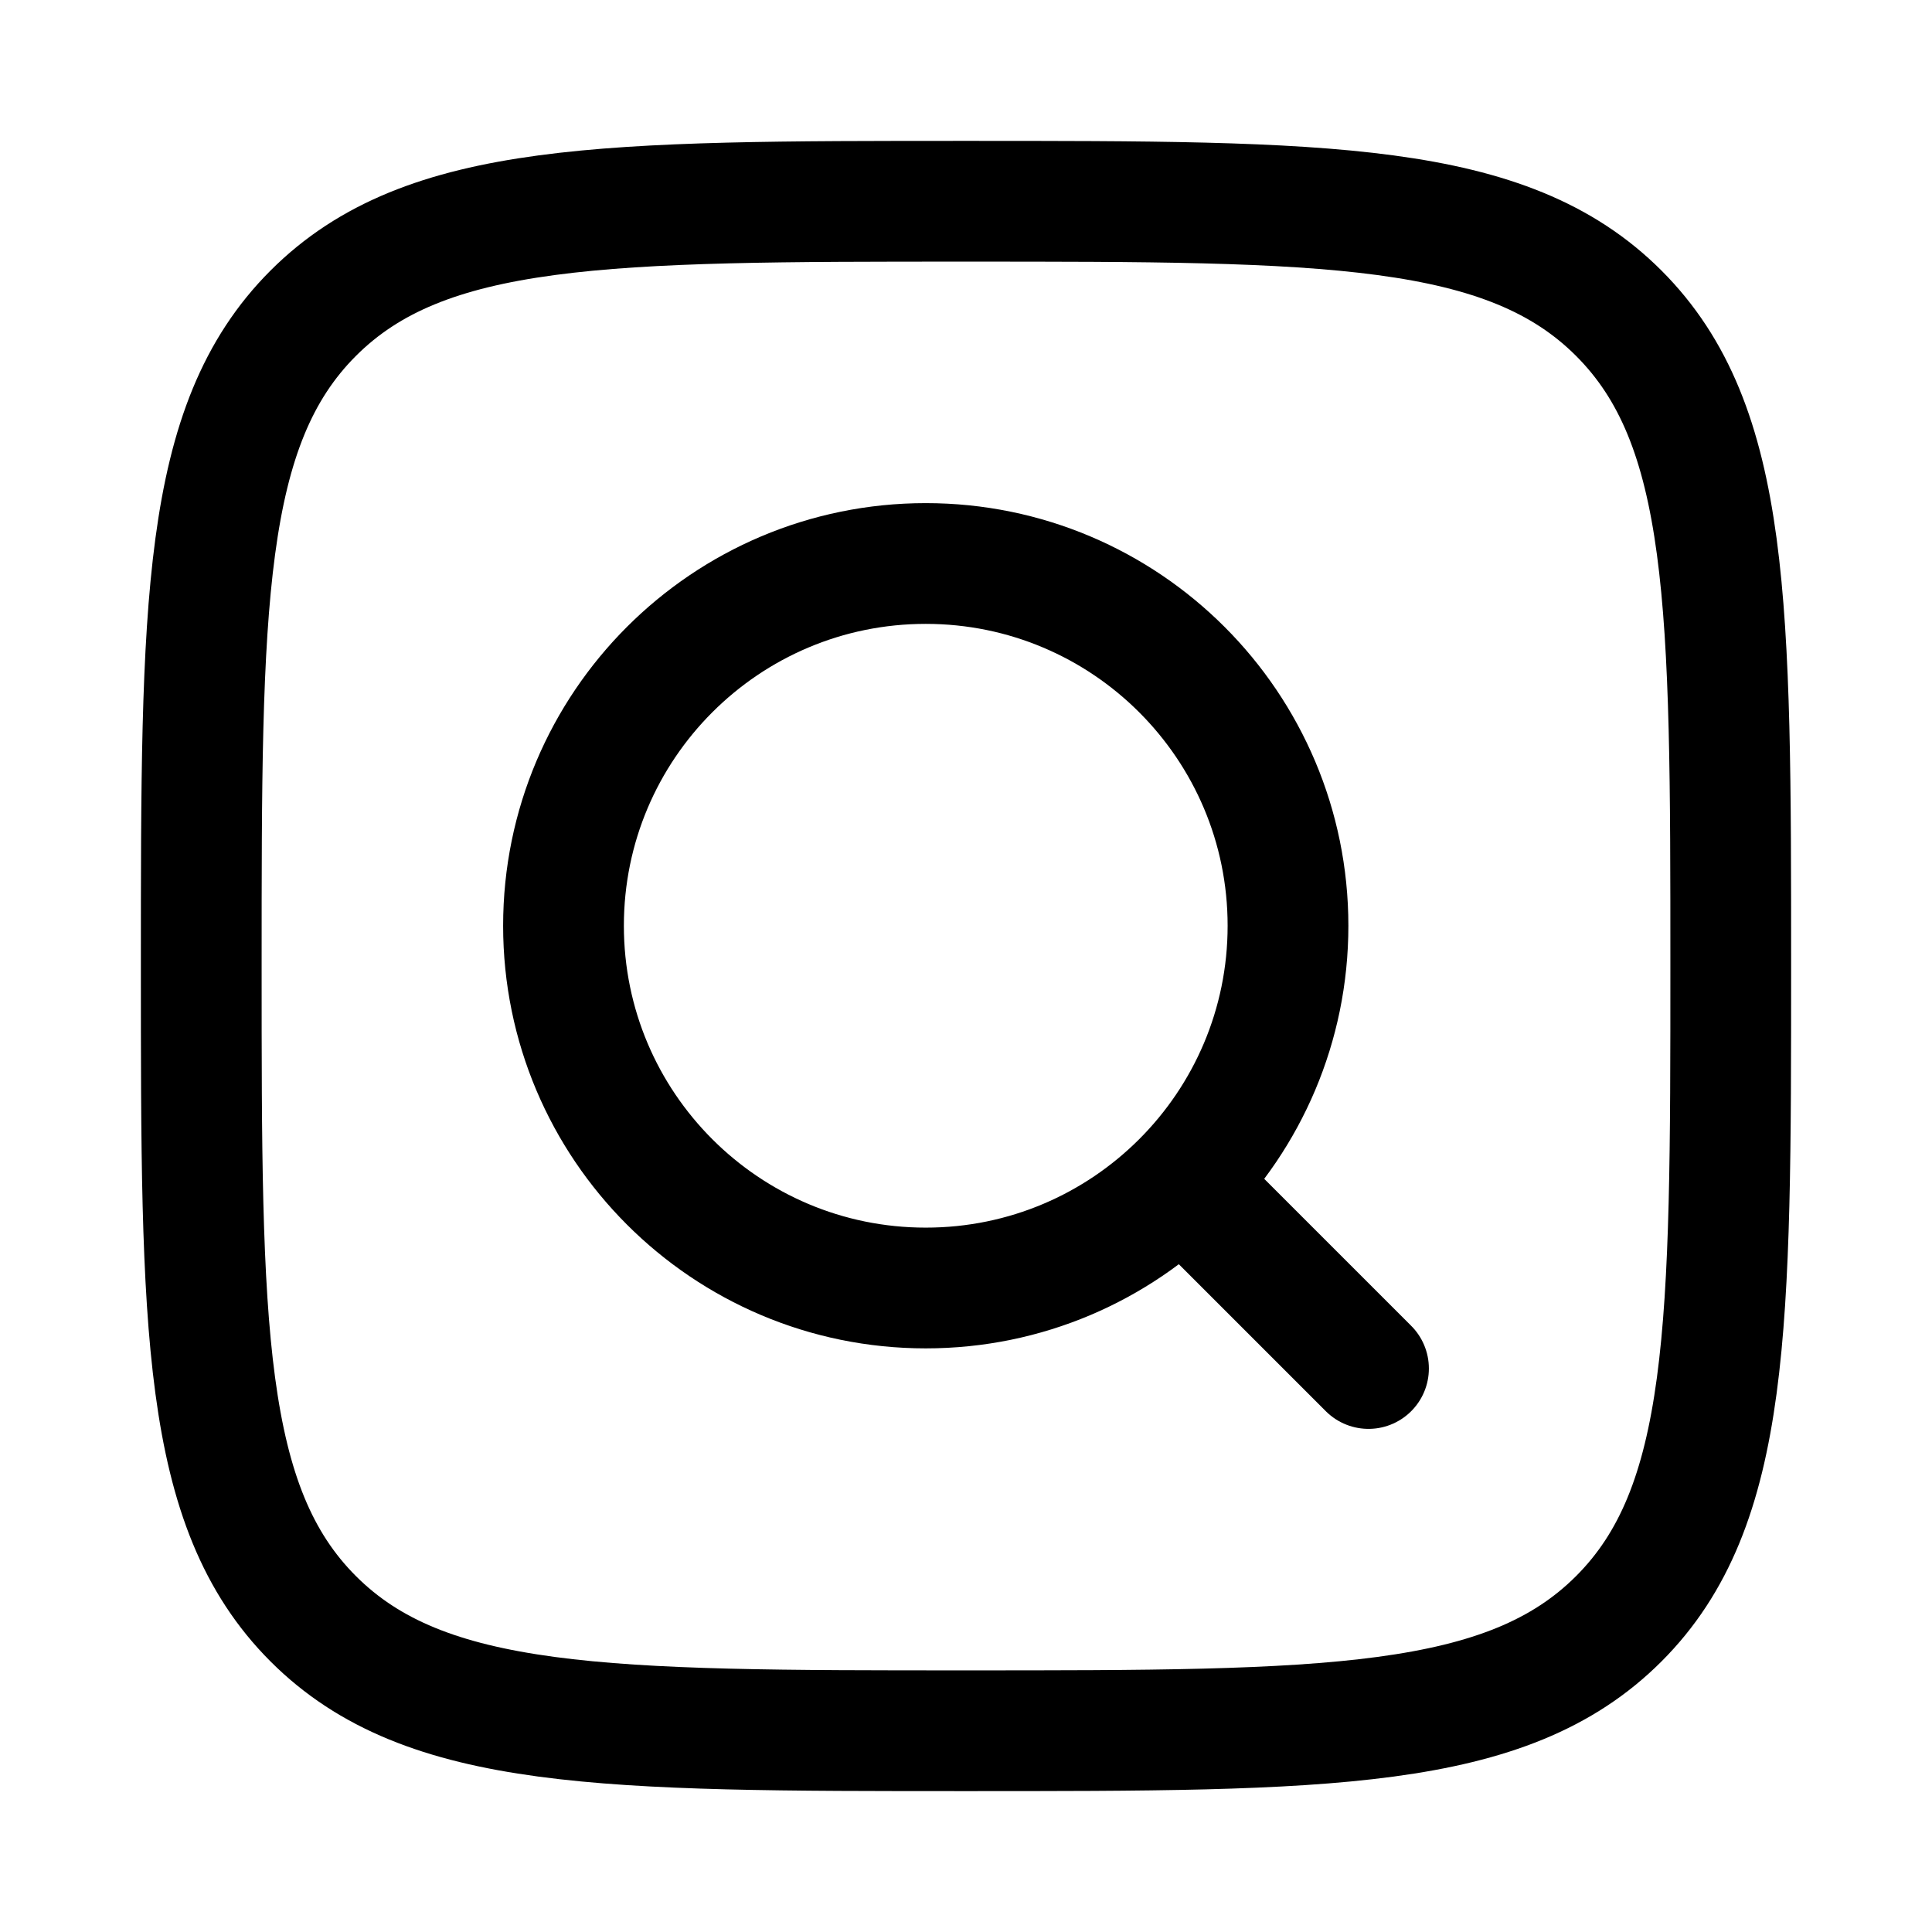
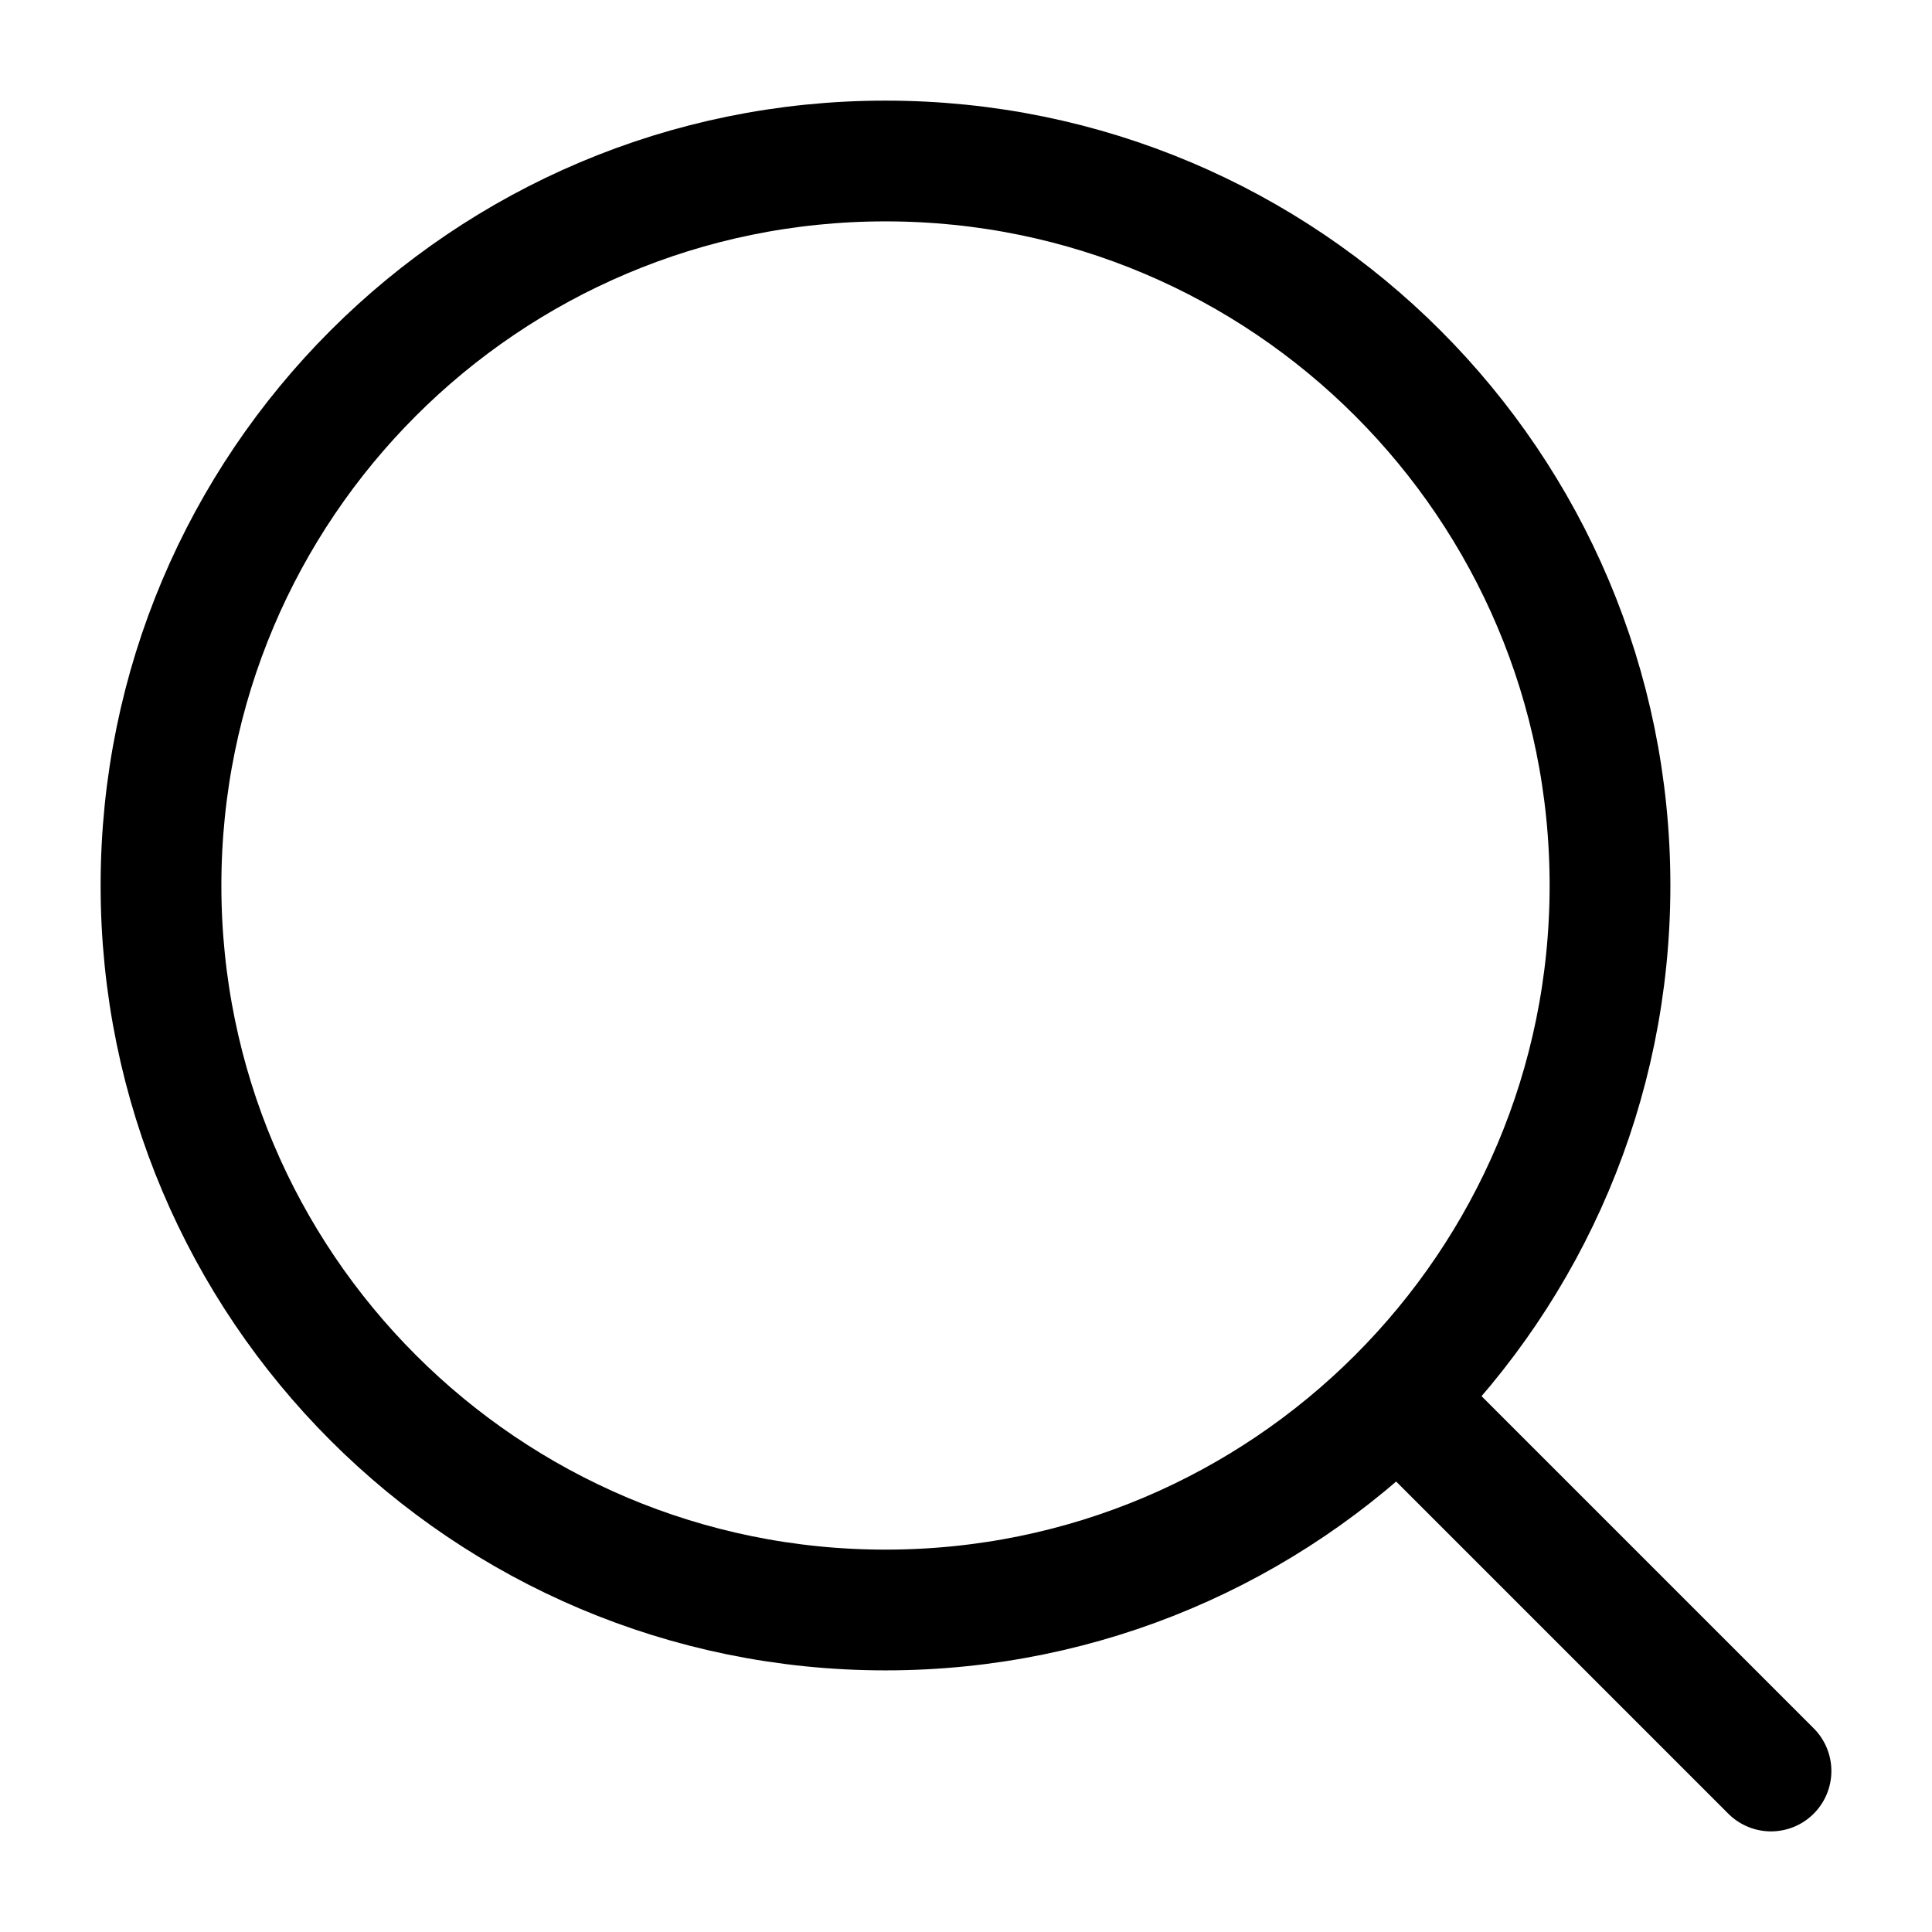
<svg xmlns="http://www.w3.org/2000/svg" viewBox="0 0 24 24" width="24" height="24" color="#000000" fill="none">
-   <path d="M2.5 12C2.5 7.522 2.5 5.282 3.891 3.891C5.282 2.5 7.522 2.5 12 2.5C16.478 2.5 18.718 2.5 20.109 3.891C21.5 5.282 21.5 7.522 21.5 12C21.5 16.478 21.5 18.718 20.109 20.109C18.718 21.5 16.478 21.5 12 21.5C7.522 21.5 5.282 21.5 3.891 20.109C2.5 18.718 2.5 16.478 2.5 12Z" stroke="currentColor" stroke-width="1.5" />
-   <path d="M15 15L17 17M16 11.5C16 9.015 13.985 7 11.5 7C9.015 7 7 9.015 7 11.5C7 13.985 9.015 16 11.5 16C13.985 16 16 13.985 16 11.5Z" stroke="currentColor" stroke-width="1.5" stroke-linecap="round" stroke-linejoin="round" />
+   <path d="M17.5 17.5L22 22" stroke="currentColor" stroke-width="1.5" stroke-linecap="round" stroke-linejoin="round" />
+   <path d="M20 11C20 6.029 15.971 2 11 2C6.029 2 2 6.029 2 11C2 15.971 6.029 20 11 20C15.971 20 20 15.971 20 11Z" stroke="currentColor" stroke-width="1.5" stroke-linejoin="round" />
</svg>
